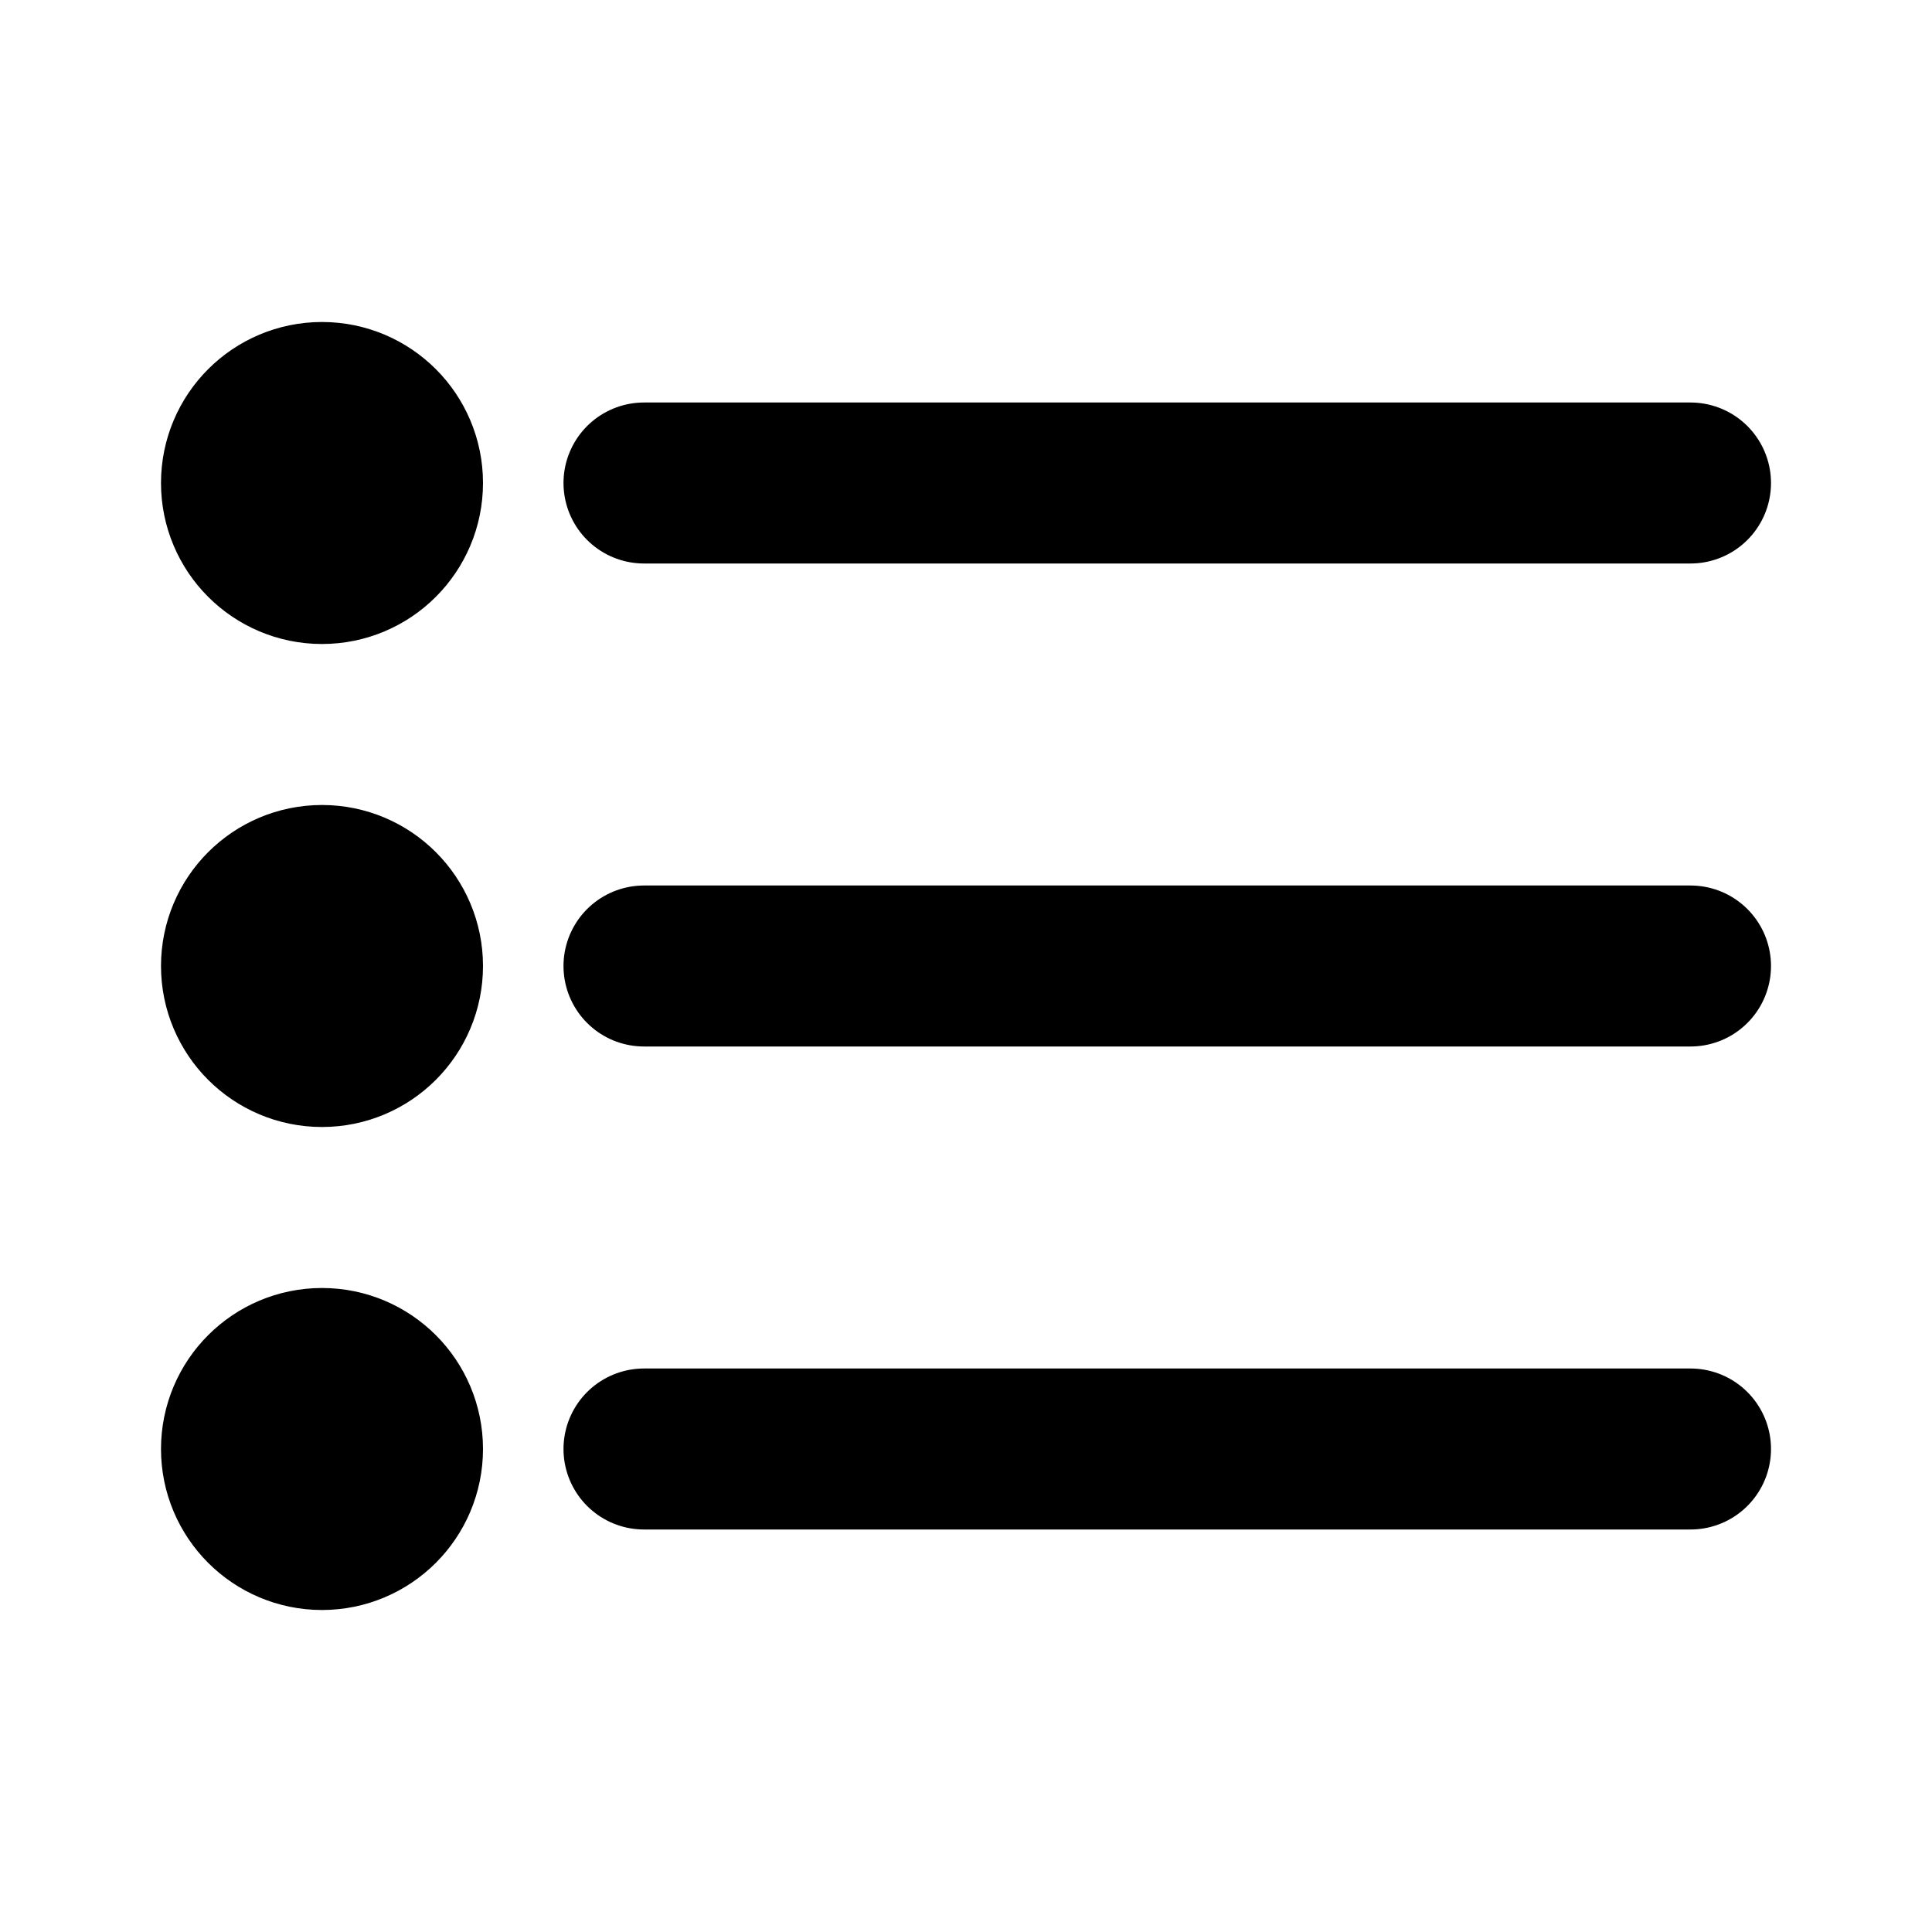
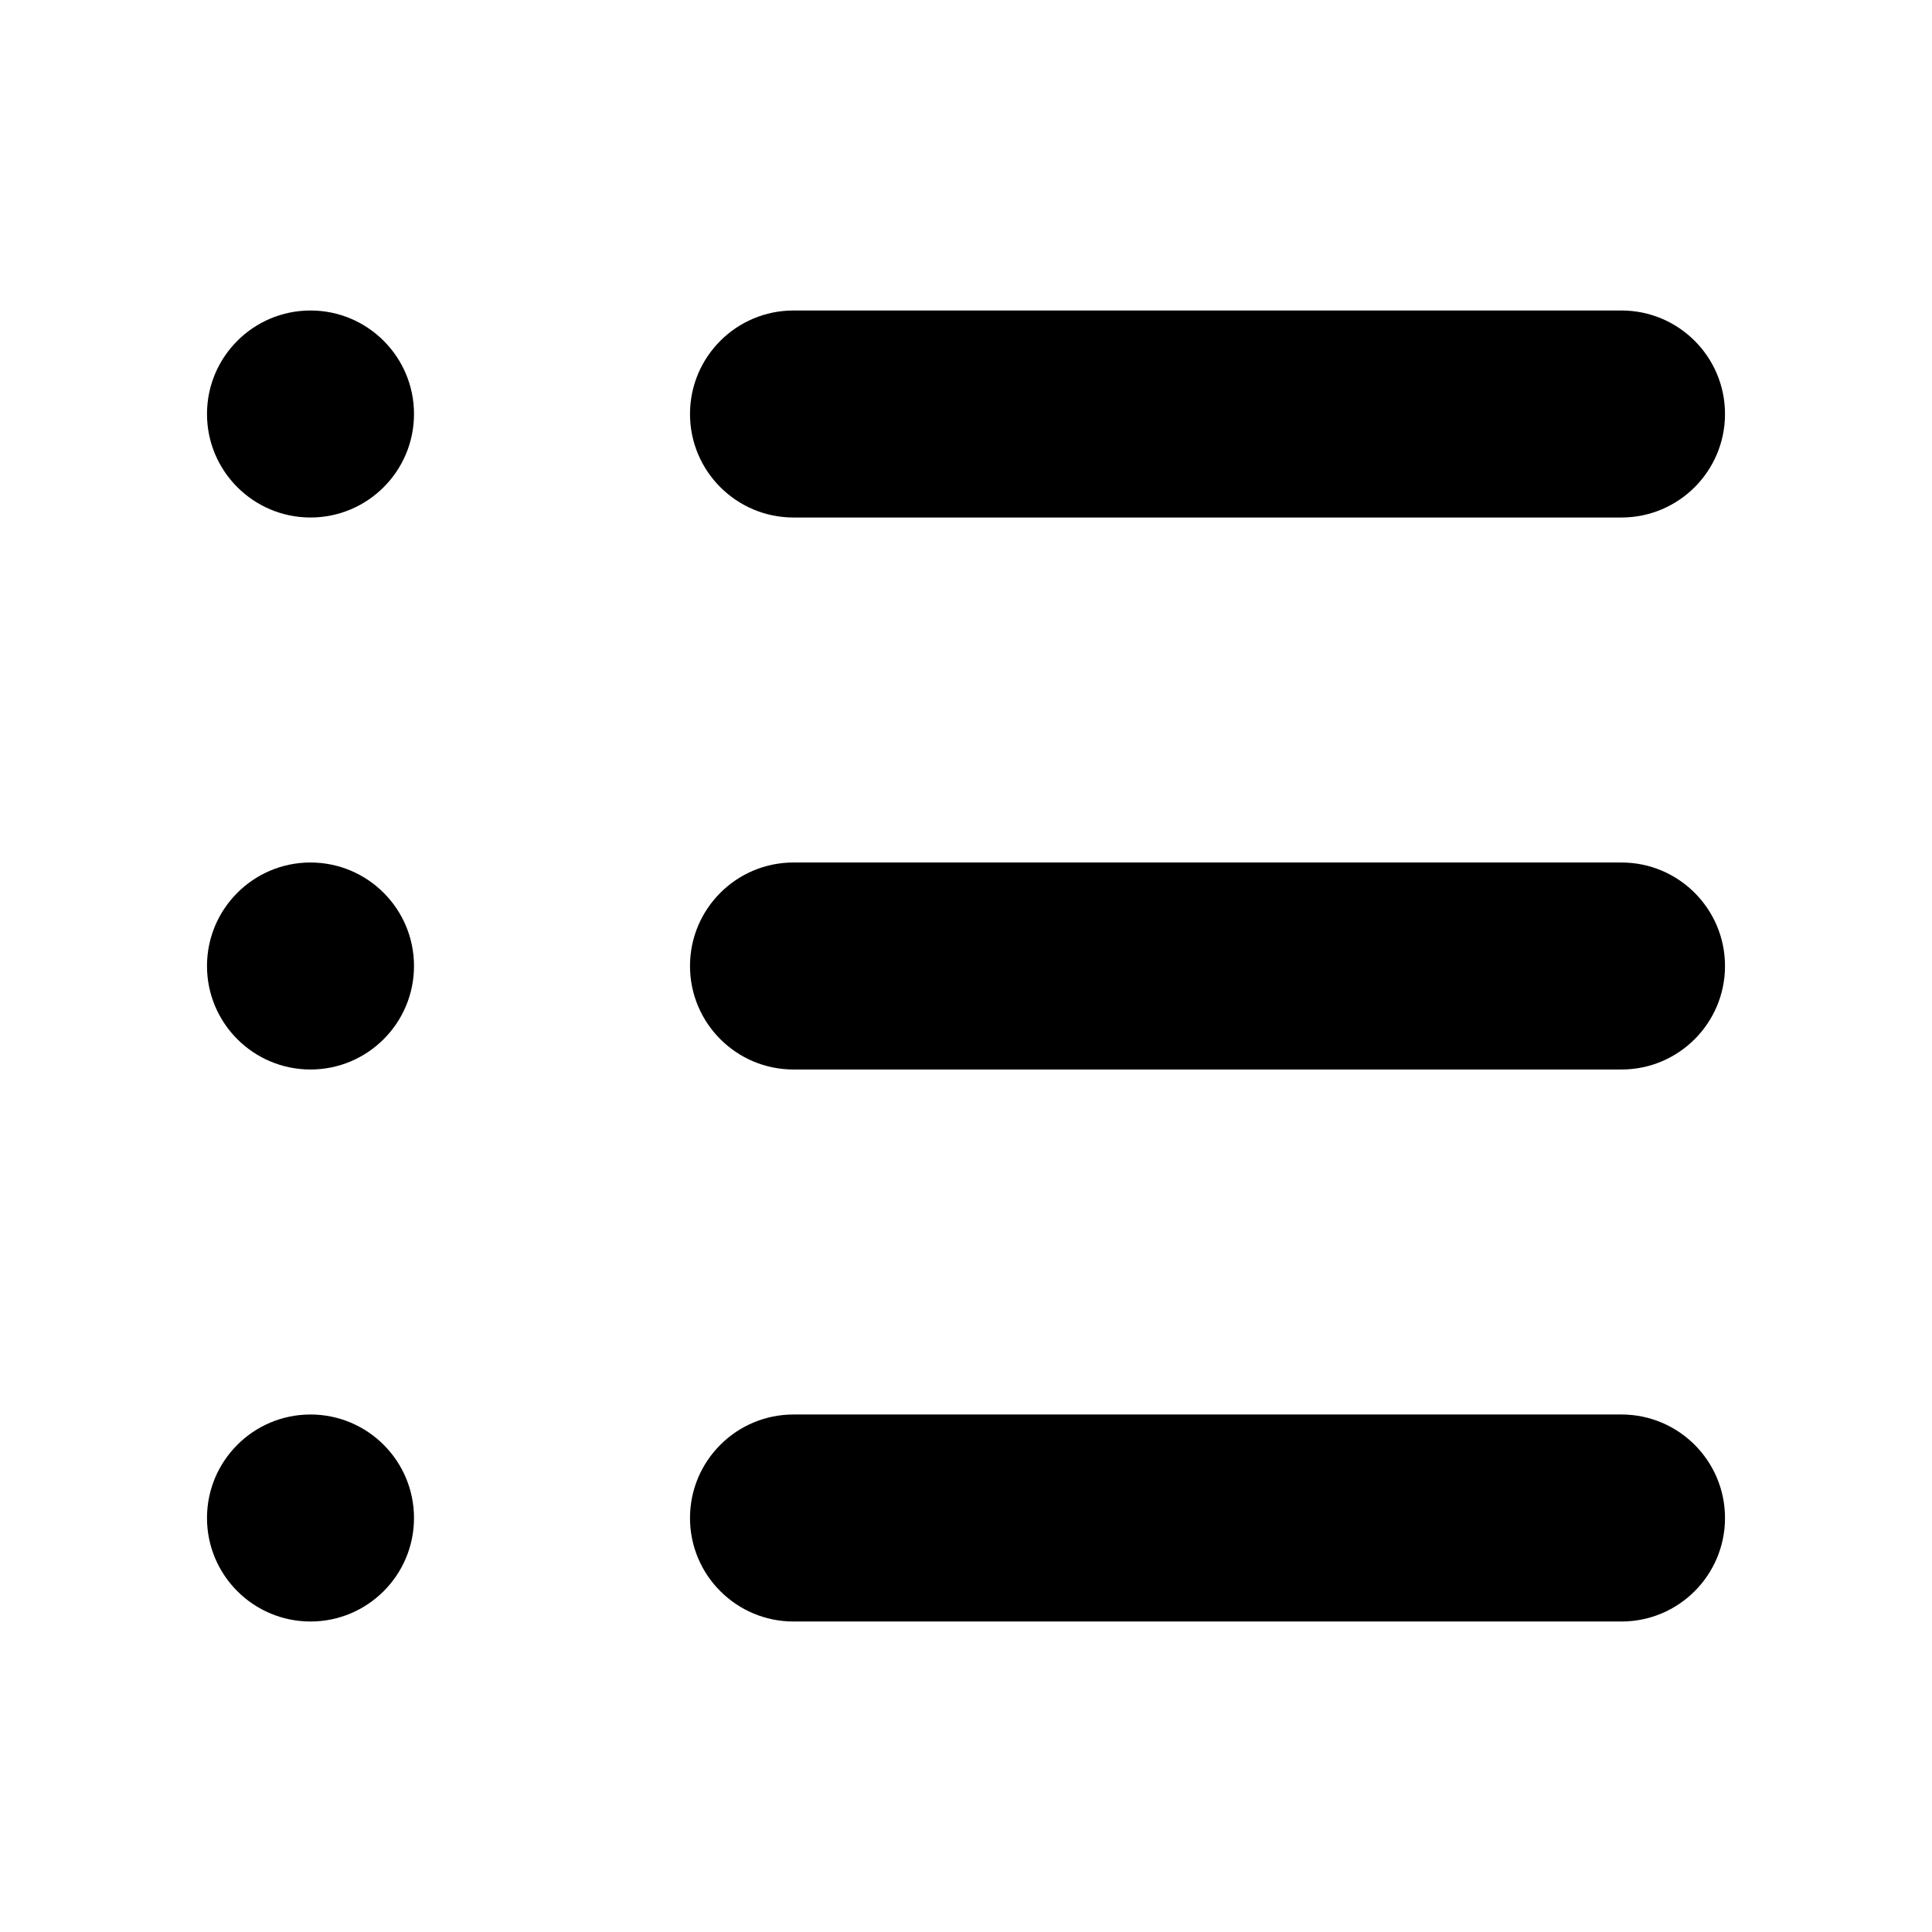
- <svg xmlns="http://www.w3.org/2000/svg" width="24" height="24" viewBox="0 0 24 24" fill="none" stroke="currentColor" stroke-width="2" stroke-linecap="round" stroke-linejoin="round">
-   <line x1="8" y1="6" x2="21" y2="6" />
-   <line x1="8" y1="12" x2="21" y2="12" />
-   <line x1="8" y1="18" x2="21" y2="18" />
-   <circle cx="4" cy="6" r="1" fill="currentColor" />
-   <circle cx="4" cy="12" r="1" fill="currentColor" />
-   <circle cx="4" cy="18" r="1" fill="currentColor" />
+ <svg xmlns="http://www.w3.org/2000/svg" width="14" height="14" viewBox="0 0 14 14" fill="none">
+   <path fill-rule="evenodd" clip-rule="evenodd" d="M5 3C5 2.586 5.336 2.25 5.75 2.25H11.75C12.164 2.25 12.5 2.586 12.5 3C12.5 3.414 12.164 3.75 11.75 3.75H5.75C5.336 3.75 5 3.414 5 3ZM2.25 6.25C1.836 6.25 1.5 6.586 1.5 7C1.5 7.414 1.836 7.75 2.25 7.75C2.664 7.75 3 7.414 3 7C3 6.586 2.664 6.25 2.25 6.25ZM5.75 6.25C5.336 6.25 5 6.586 5 7C5 7.414 5.336 7.75 5.75 7.75H11.75C12.164 7.75 12.5 7.414 12.5 7C12.5 6.586 12.164 6.25 11.75 6.25H5.75ZM5 11C5 10.586 5.336 10.25 5.75 10.25H11.75C12.164 10.25 12.5 10.586 12.5 11C12.5 11.414 12.164 11.75 11.75 11.75H5.75C5.336 11.75 5 11.414 5 11ZM2.25 10.25C1.836 10.25 1.5 10.586 1.5 11C1.5 11.414 1.836 11.75 2.25 11.75C2.664 11.75 3 11.414 3 11C3 10.586 2.664 10.25 2.25 10.25ZM2.25 2.25C1.836 2.25 1.5 2.586 1.5 3C1.5 3.414 1.836 3.75 2.25 3.75C2.664 3.75 3 3.414 3 3C3 2.586 2.664 2.25 2.25 2.25Z" fill="currentColor" />
</svg>
